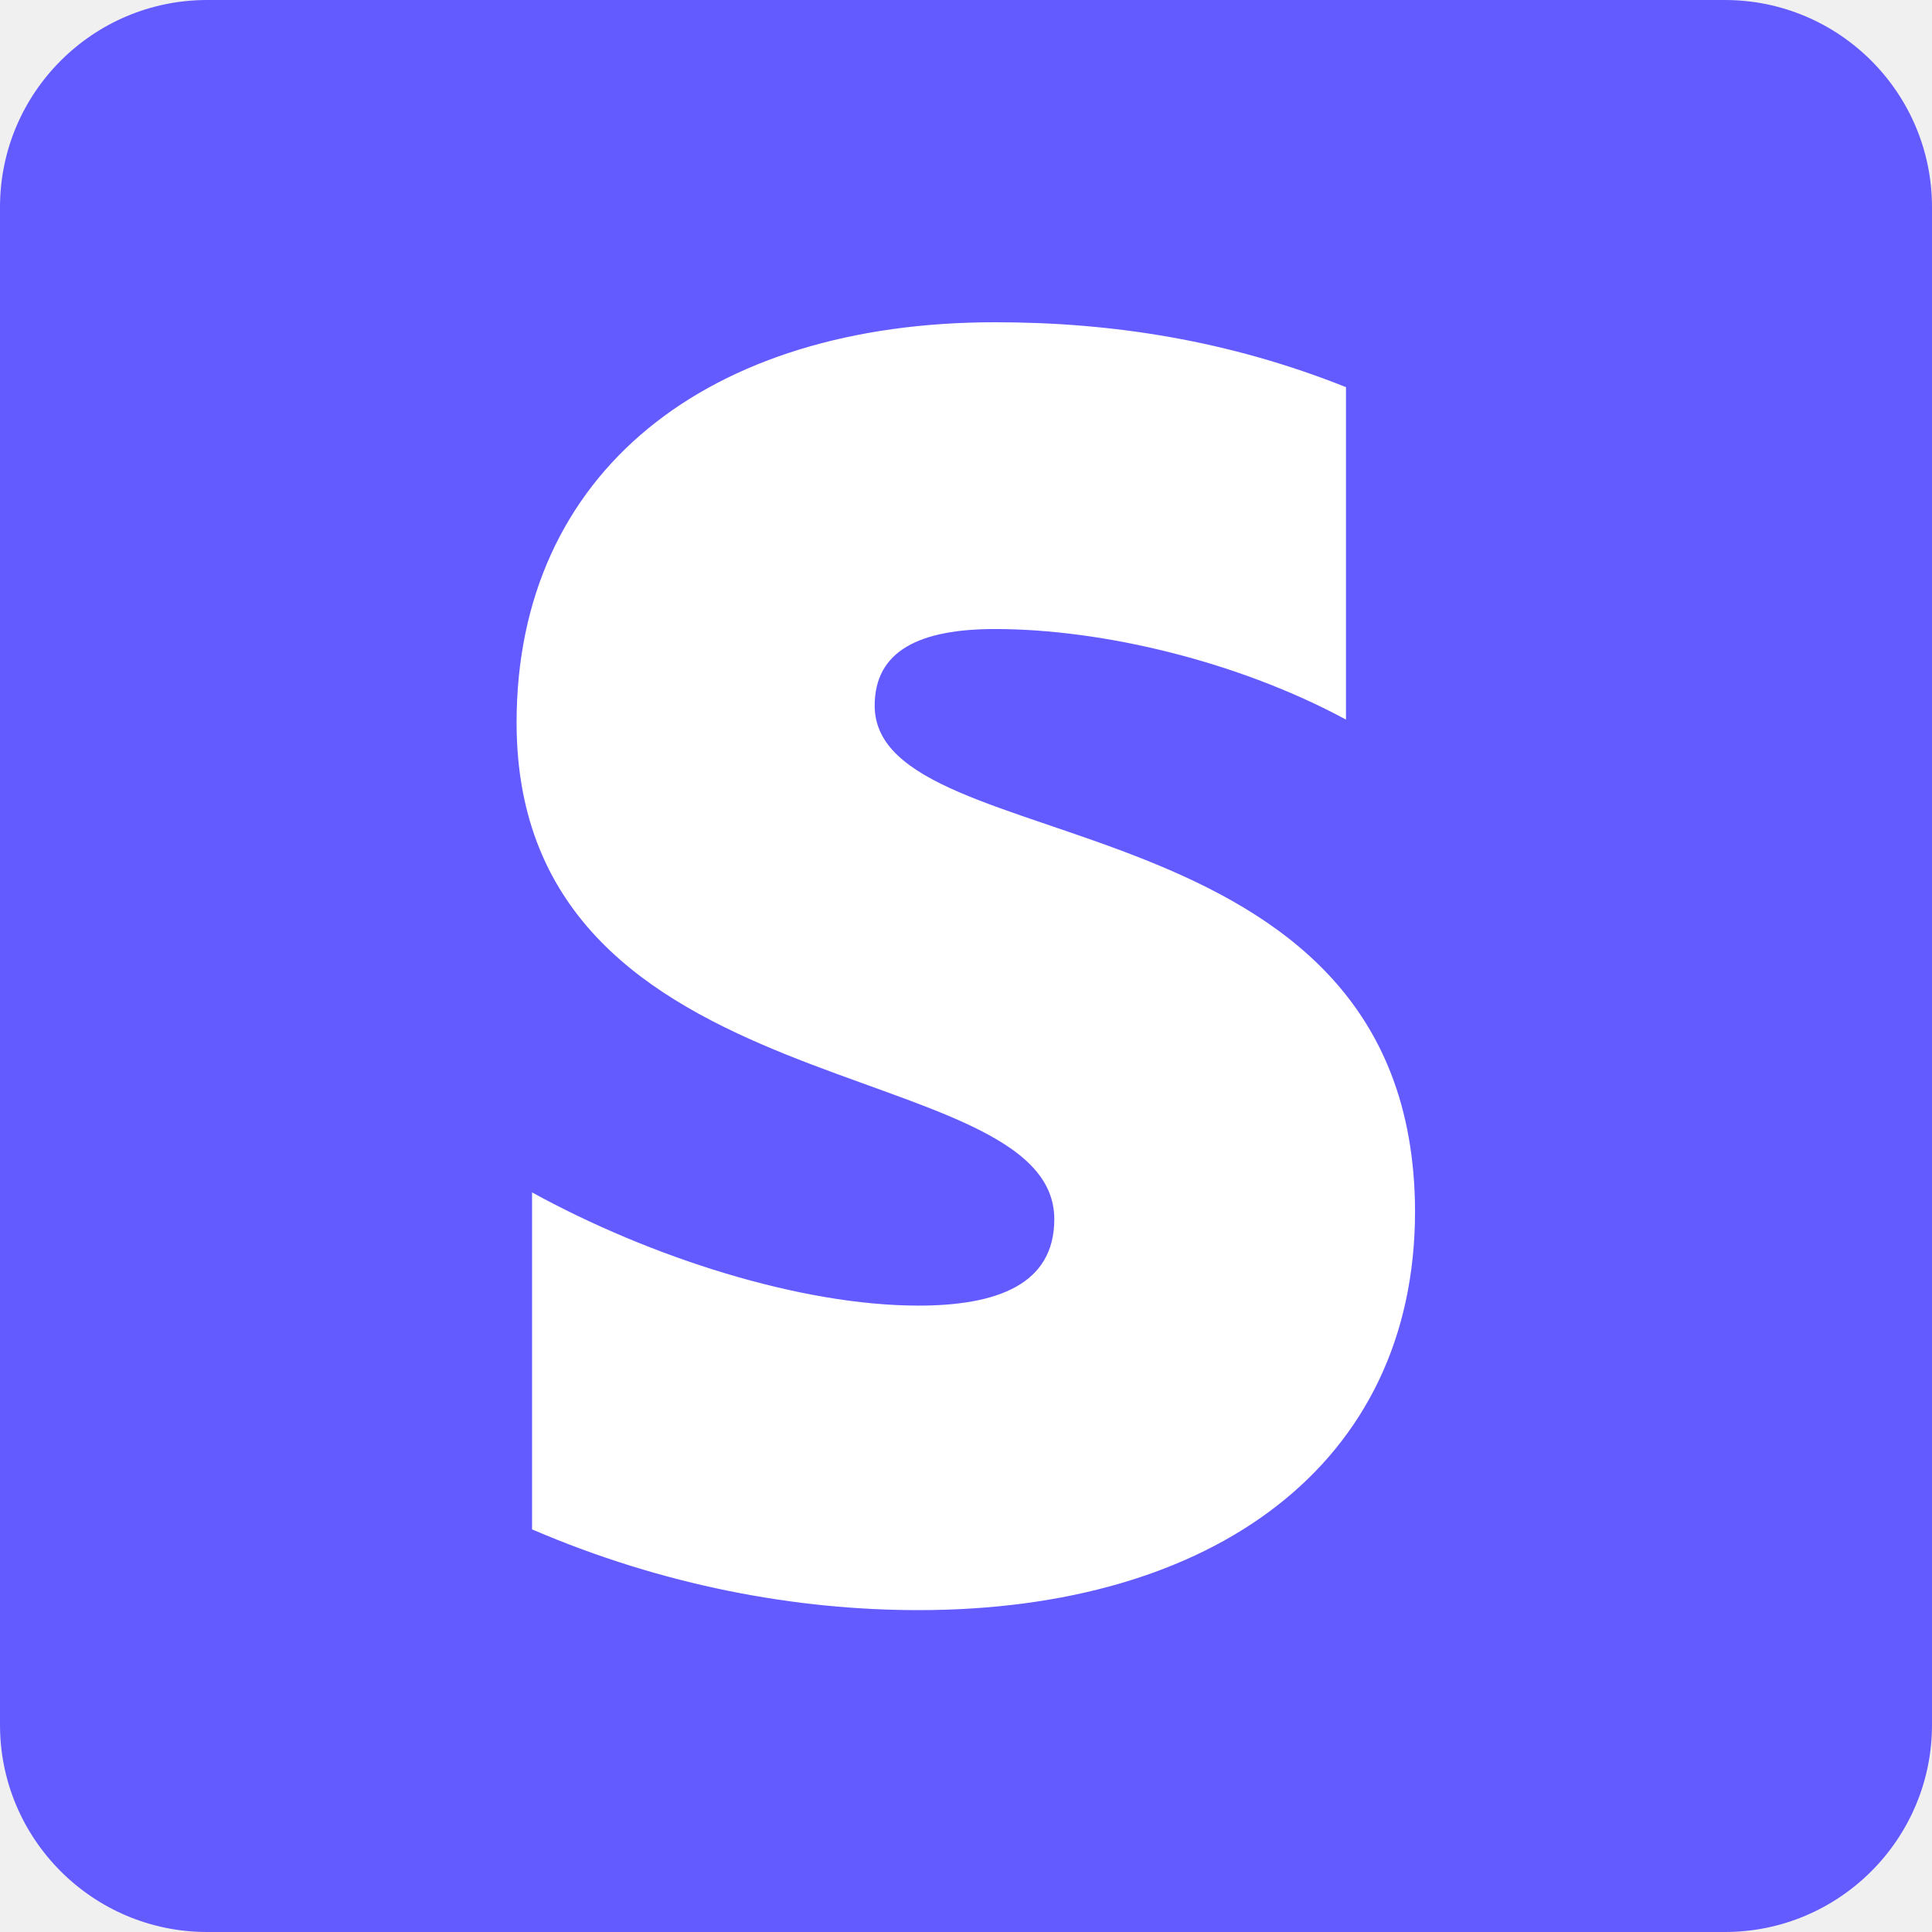
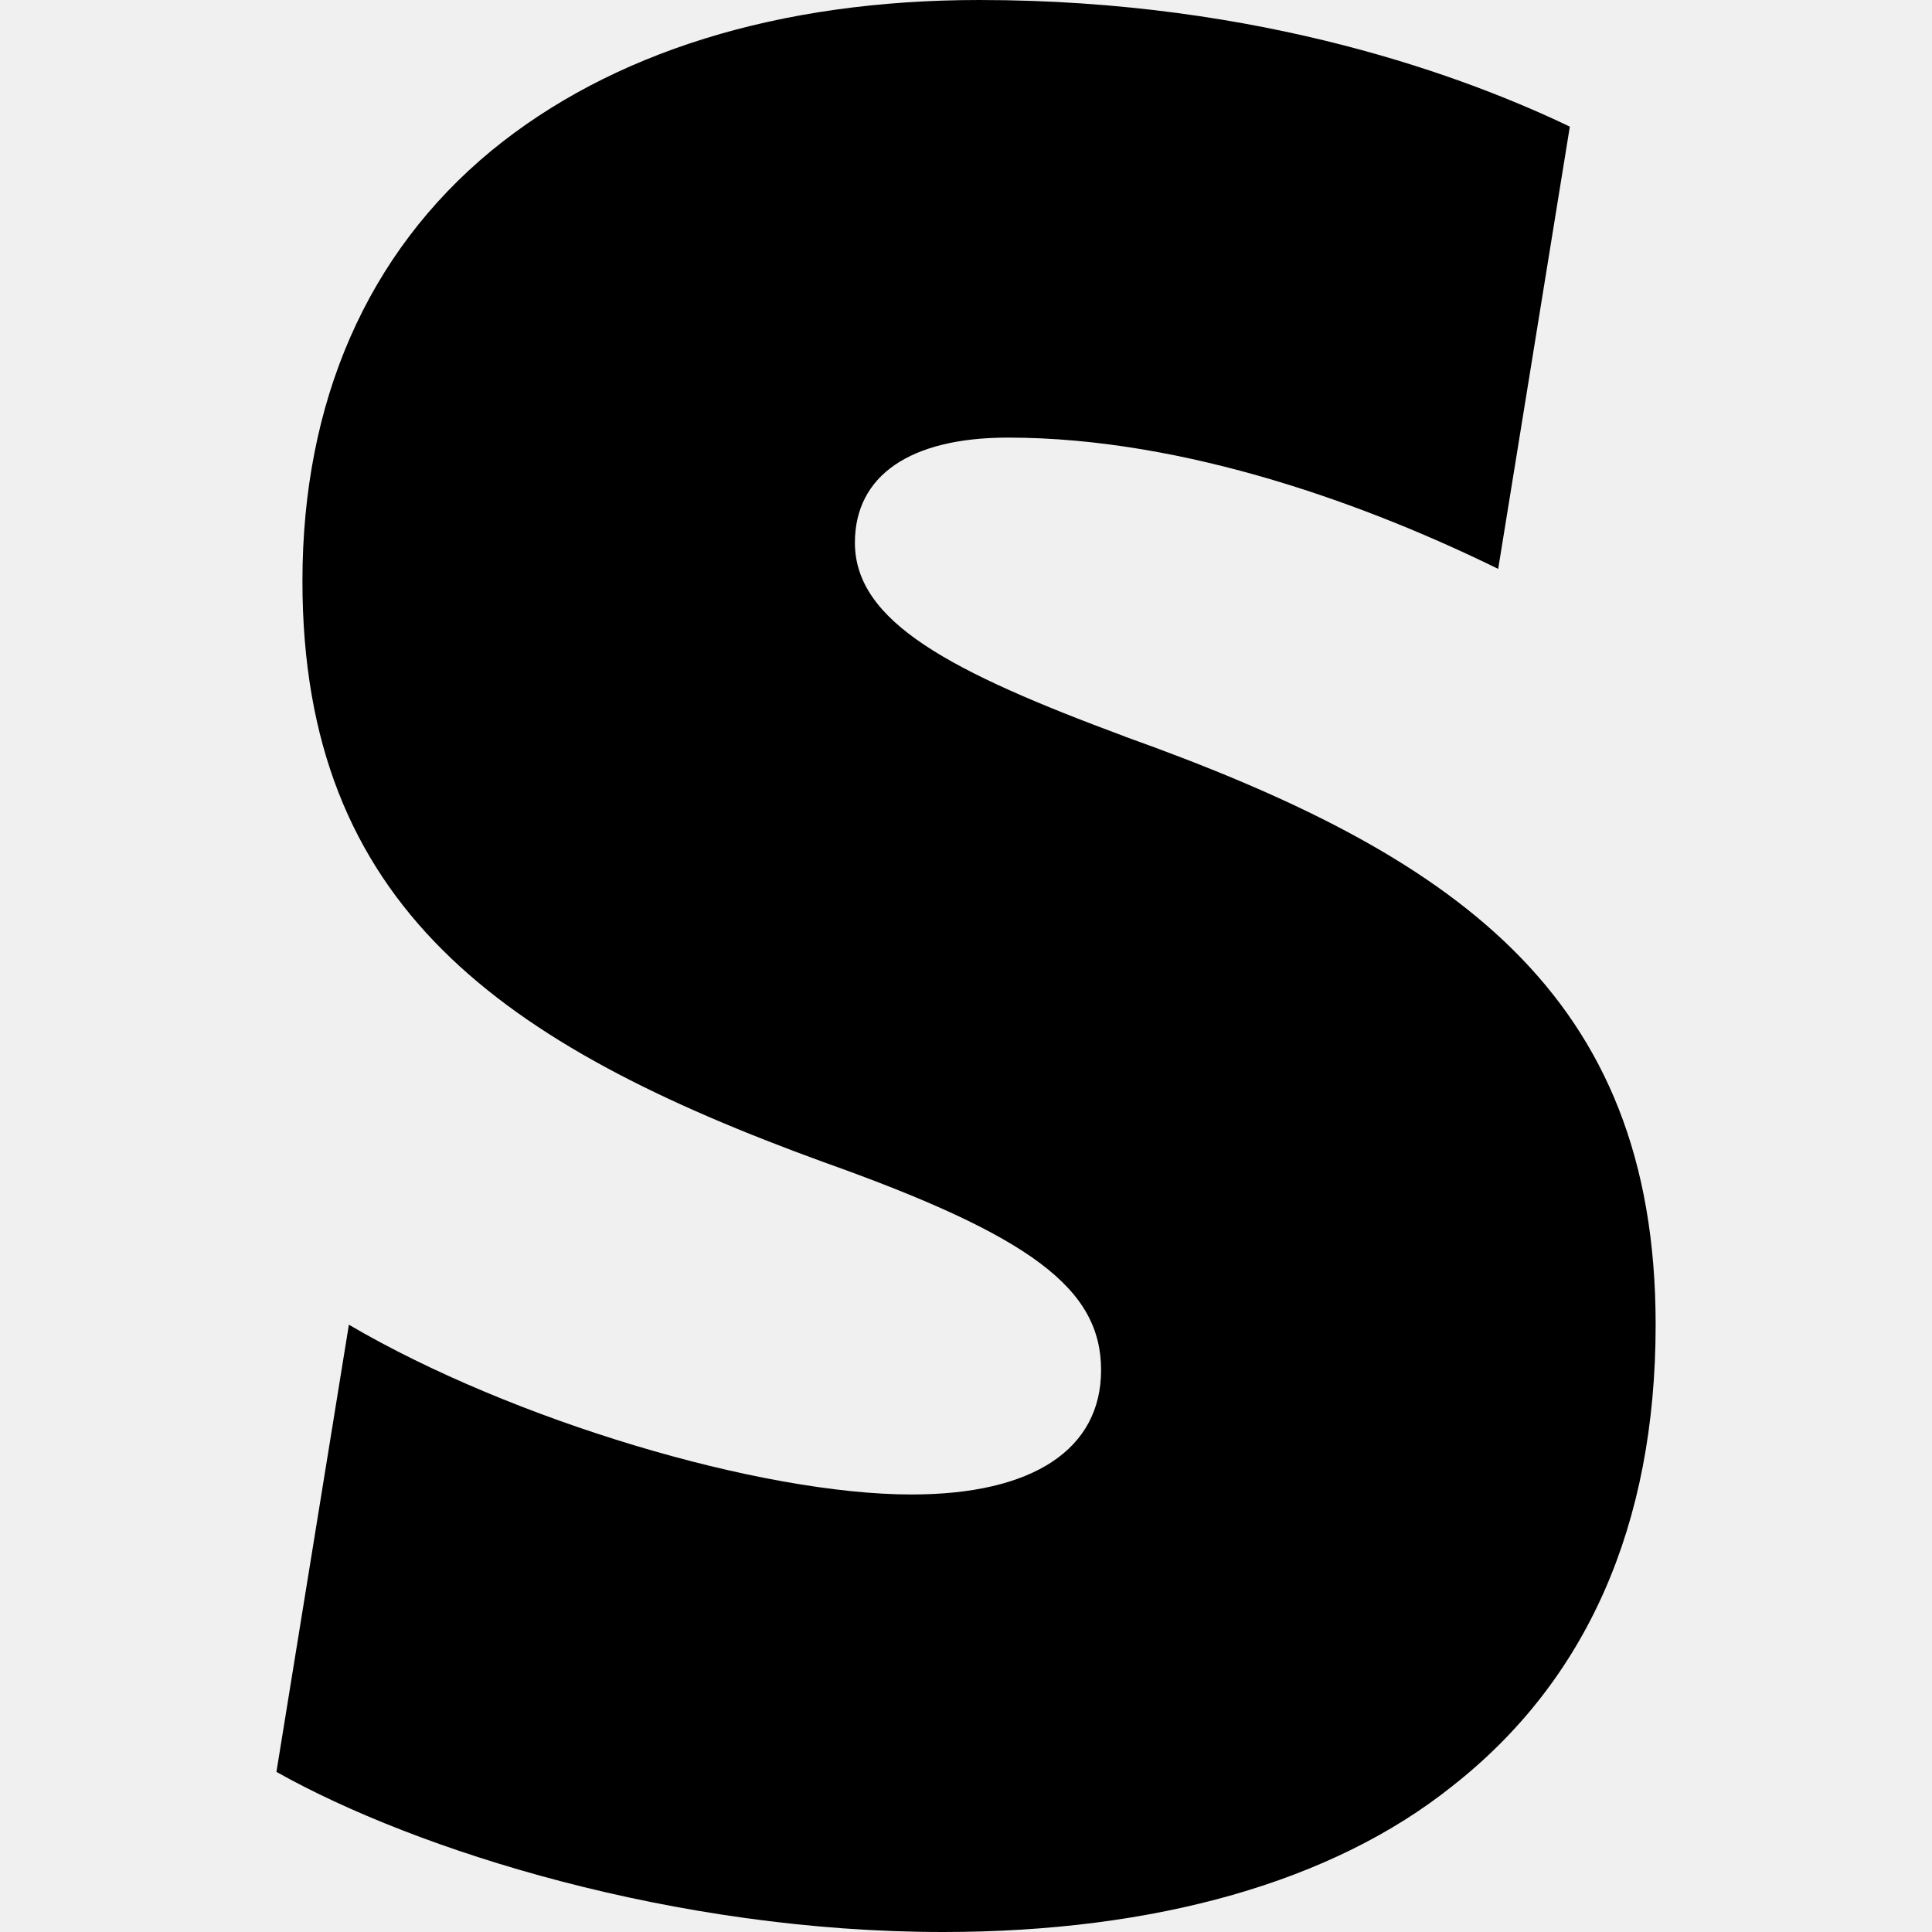
- <svg xmlns="http://www.w3.org/2000/svg" viewBox="0 0 512 512">
-   <path fill="#635bff" fill-rule="evenodd" d="M457.1 512H54.9C24.6 512 0 487.4 0 457.1V54.9C0 24.6 24.6 0 54.9 0h402.2C487.4 0 512 24.6 512 54.9v402.2c0 30.3-24.6 54.9-54.9 54.9" />
-   <path fill="#fff" fill-rule="evenodd" d="M231.8 187c0-14.6 12-20.3 31.9-20.3c28.5 0 64.5 8.6 93 24v-88.1c-31.1-12.4-61.9-17.2-93-17.2c-76.1 0-126.8 39.7-126.8 106.1c0 103.5 142.5 87 142.5 131.6c0 17.2-15 22.9-36 22.9c-31.1 0-70.9-12.7-102.4-30v89.3c34.9 15 70.1 21.4 102.4 21.4c78 0 131.6-38.6 131.6-105.7c-.3-111.9-143.2-92-143.2-134" />
+ <svg xmlns="http://www.w3.org/2000/svg" role="img" viewBox="0 0 24 24">
+   <path d="M13.976 9.15c-2.172-.806-3.356-1.426-3.356-2.409 0-.831.683-1.305 1.901-1.305 2.227 0 4.515.858 6.09 1.631l.89-5.494C18.252.975 15.697 0 12.165 0 9.667 0 7.589.654 6.104 1.872 4.56 3.147 3.757 4.992 3.757 7.218c0 4.039 2.467 5.76 6.476 7.219 2.585.92 3.445 1.574 3.445 2.583 0 .98-.84 1.545-2.354 1.545-1.875 0-4.965-.921-6.99-2.109l-.9 5.555C5.175 22.99 8.385 24 11.714 24c2.641 0 4.843-.624 6.328-1.813 1.664-1.305 2.525-3.236 2.525-5.732 0-4.128-2.524-5.851-6.594-7.305h.003z" />
</svg>
